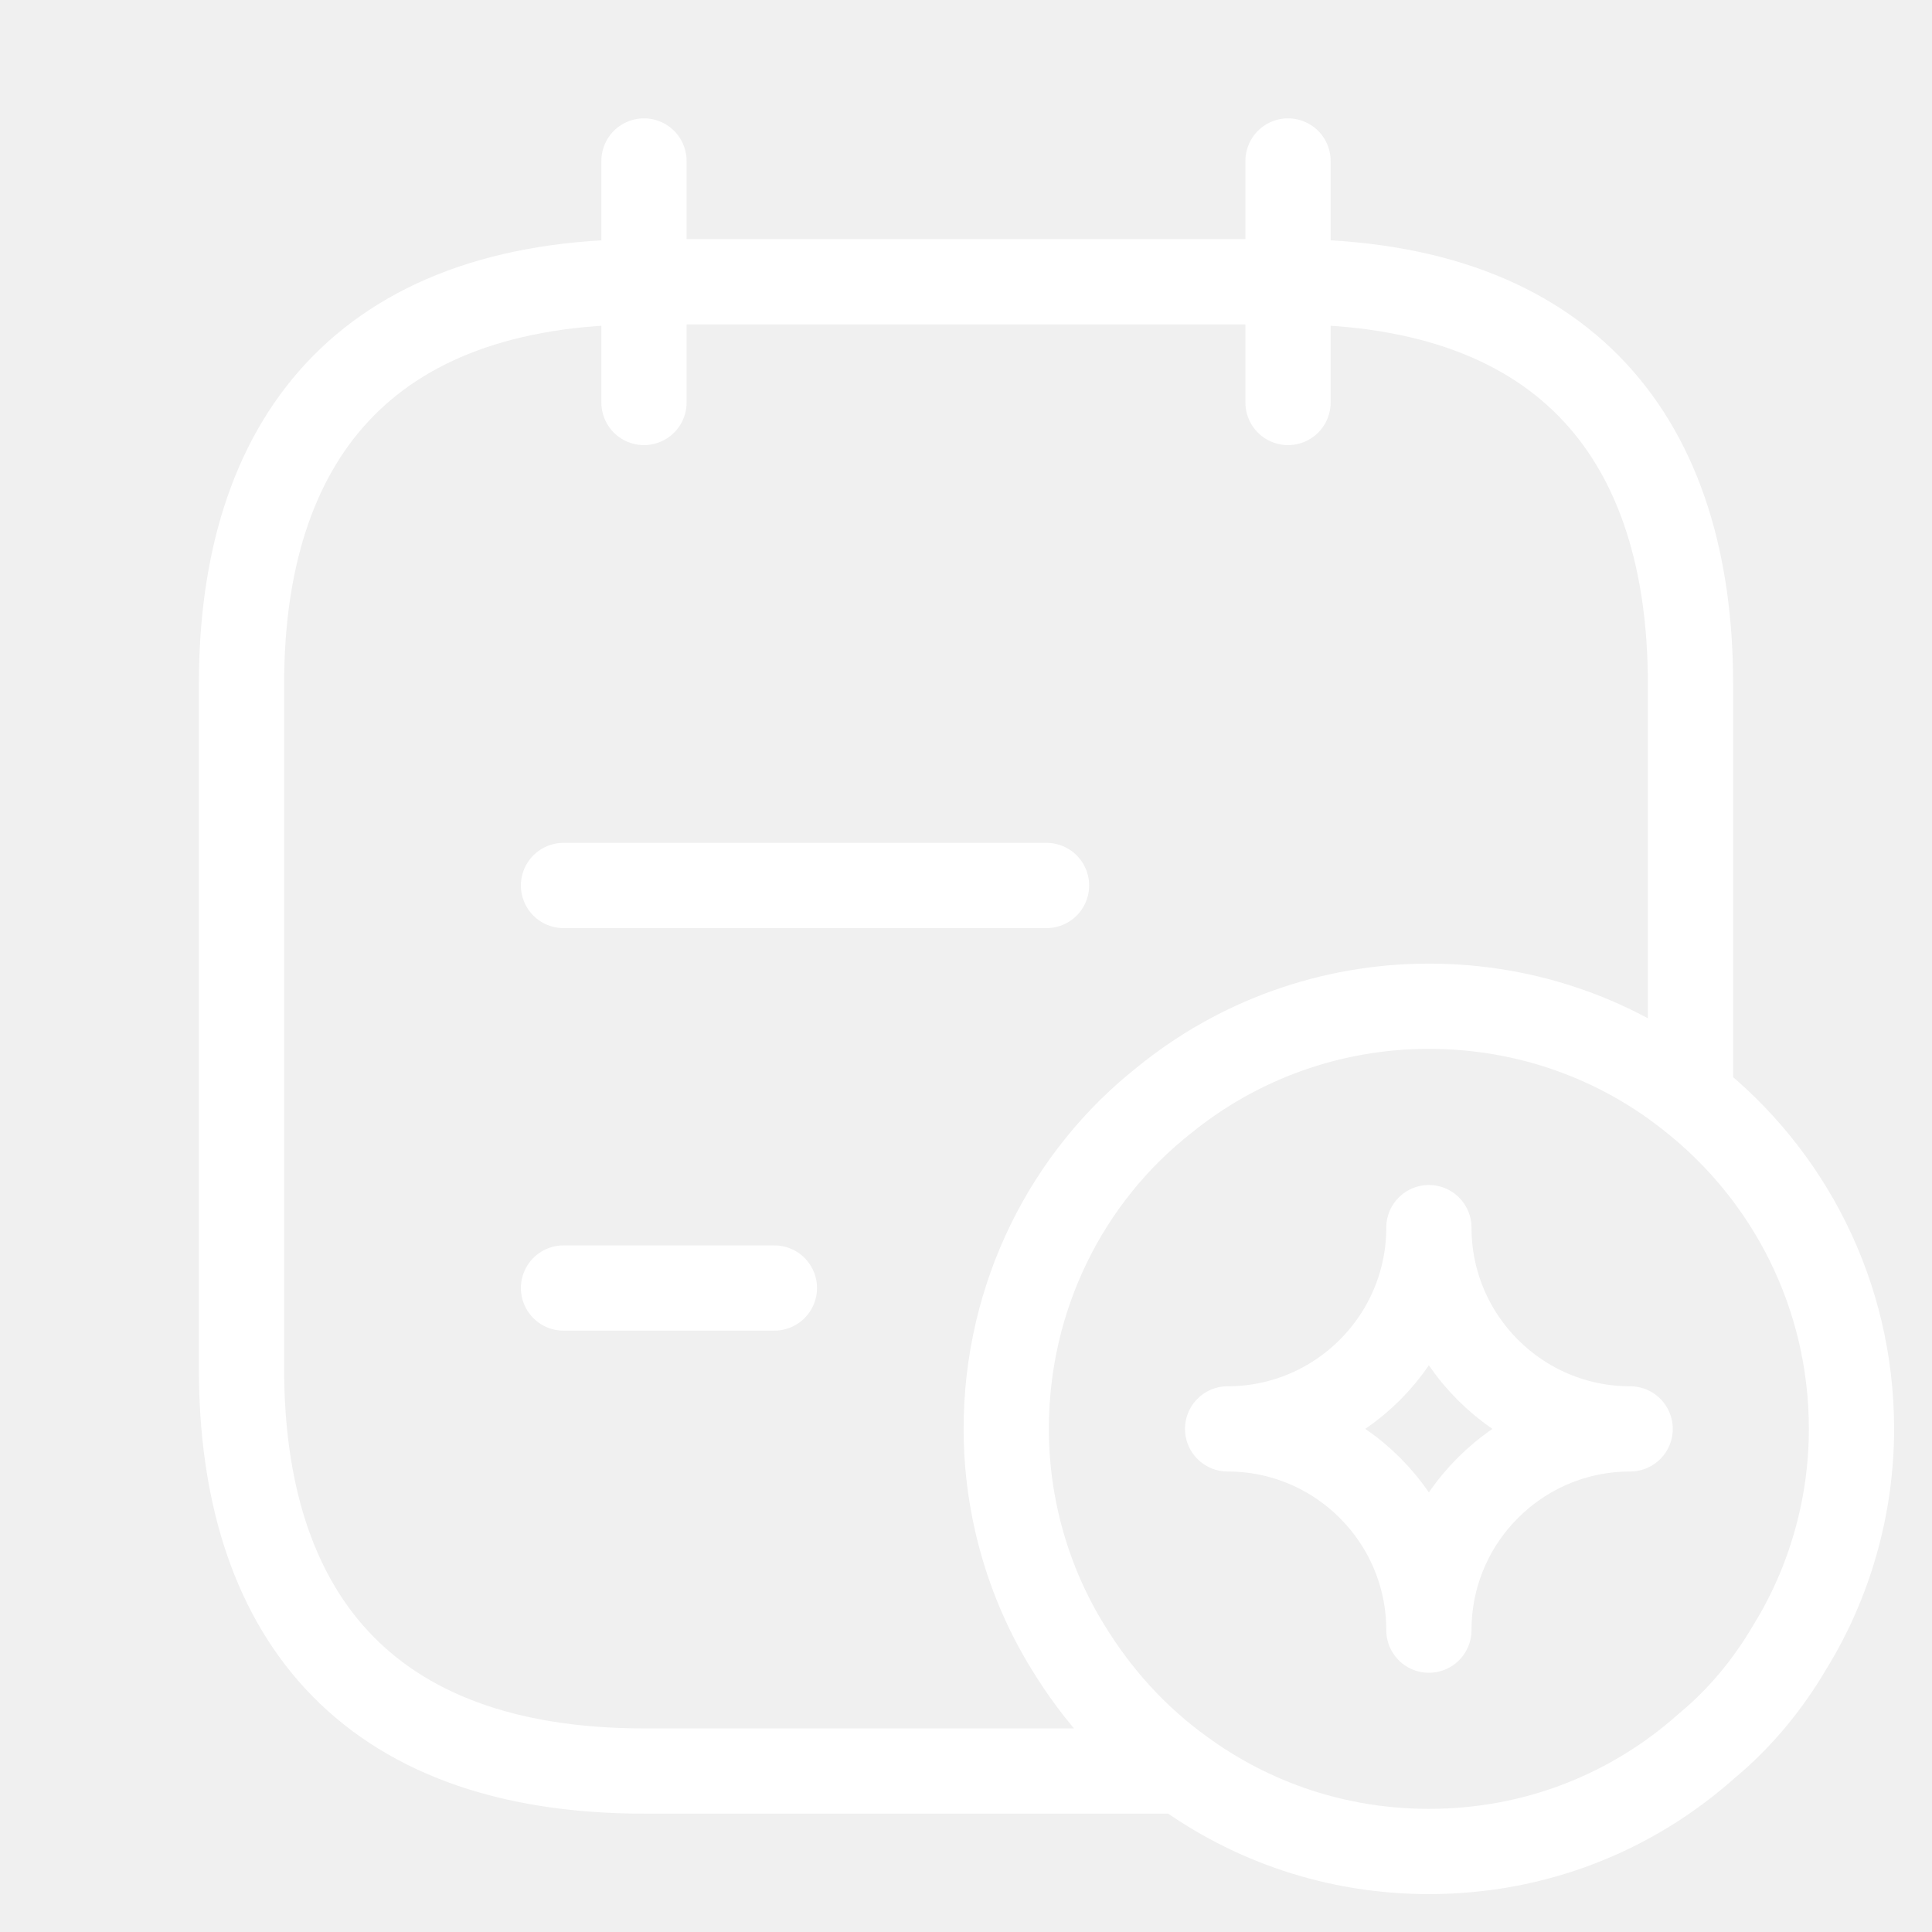
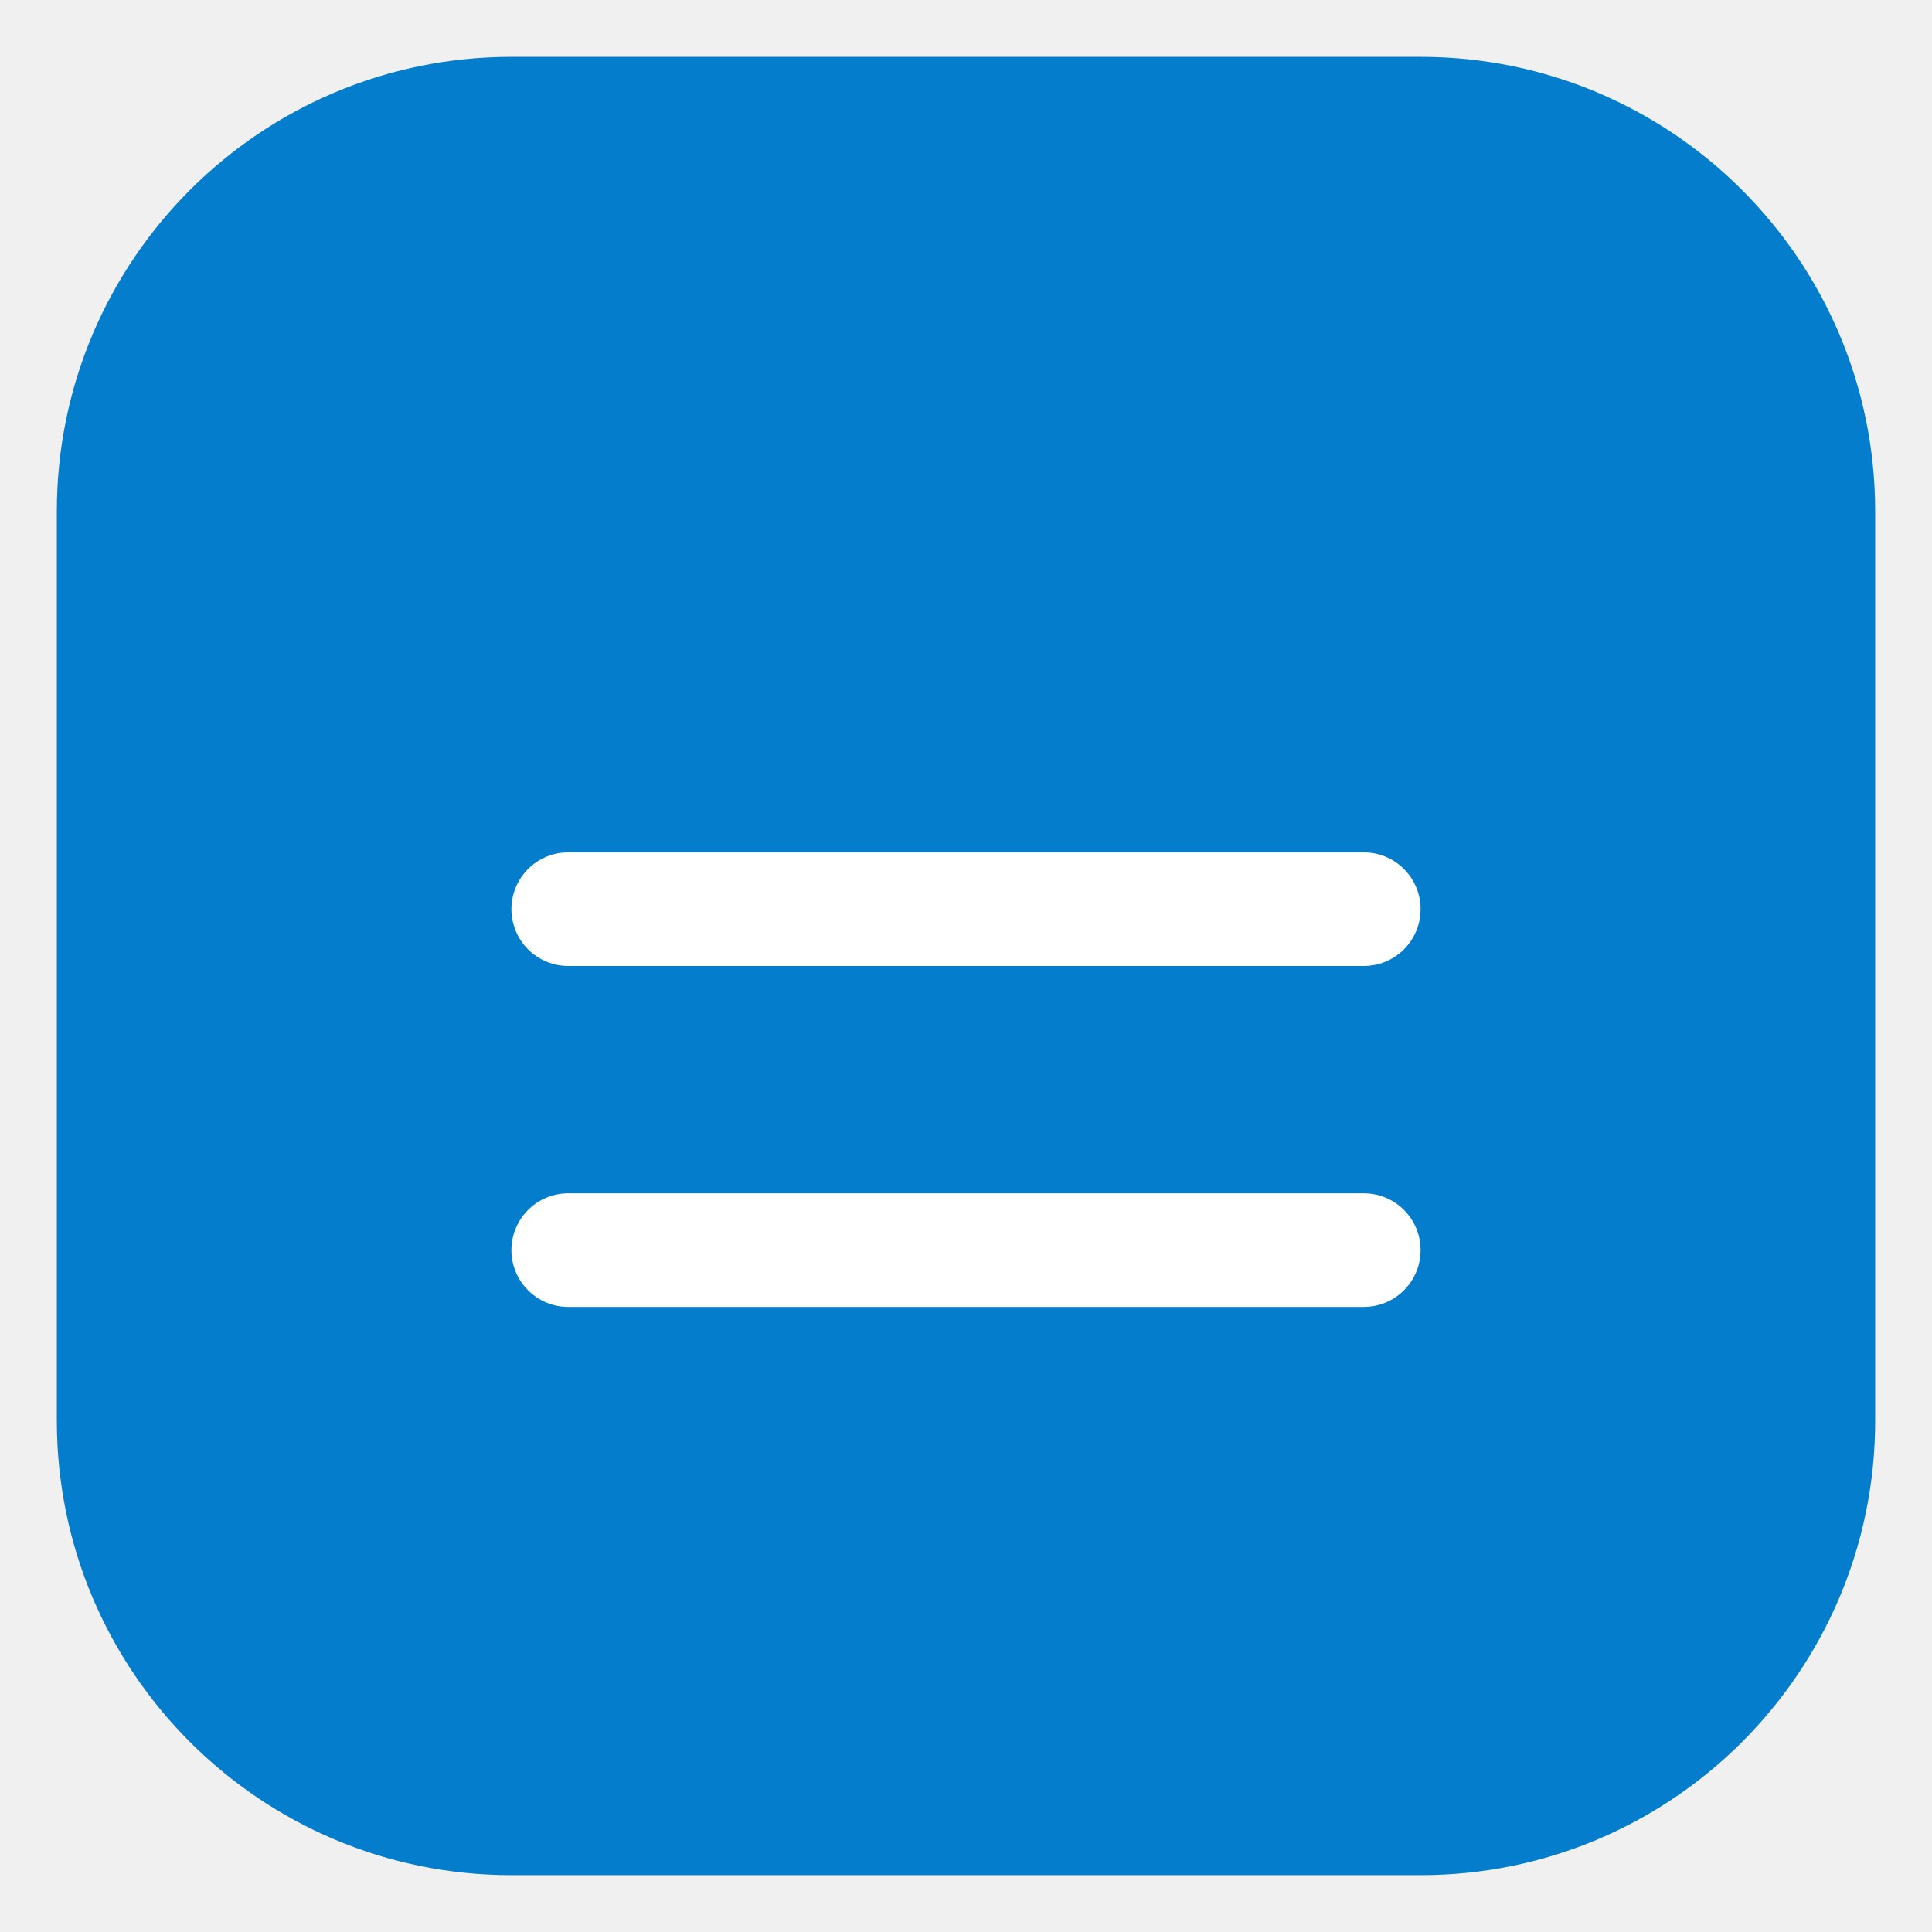
<svg xmlns="http://www.w3.org/2000/svg" width="34" height="34" viewBox="0 0 34 34" fill="none">
-   <path d="M11.333 2.833V7.083M22.667 2.833V7.083M29.75 19.309V12.042C29.75 7.792 27.625 4.958 22.667 4.958H11.333C6.375 4.958 4.25 7.792 4.25 12.042V24.083C4.25 28.333 6.375 31.167 11.333 31.167H20.797M29.75 19.309C28.489 18.303 26.888 17.708 25.146 17.708C23.403 17.708 21.774 18.317 20.499 19.352C18.785 20.698 17.708 22.808 17.708 25.146C17.708 26.534 18.105 27.866 18.785 28.971C19.309 29.835 19.989 30.586 20.797 31.167M29.75 19.309C31.478 20.669 32.583 22.78 32.583 25.146C32.583 26.534 32.187 27.866 31.507 28.971C31.11 29.651 30.614 30.246 30.033 30.727C28.73 31.889 27.03 32.583 25.146 32.583C23.517 32.583 22.015 32.059 20.797 31.167M9.917 15.583H18.417M9.917 22.667H13.628M25.146 28.688C25.146 26.733 26.733 25.146 28.688 25.146C26.733 25.146 25.146 23.559 25.146 21.604C25.146 23.559 23.559 25.146 21.604 25.146C23.559 25.146 25.146 26.733 25.146 28.688Z" stroke="white" stroke-width="1.5" stroke-linecap="round" stroke-linejoin="round" />
+   <rect x="1" y="1" width="32" height="32" rx="8" fill="#057DCD" />
+   <path d="M10 16H24" stroke="white" stroke-width="2" stroke-linecap="round" />
+   <path d="M10 22H24" stroke="white" stroke-width="2" stroke-linecap="round" />
</svg>
